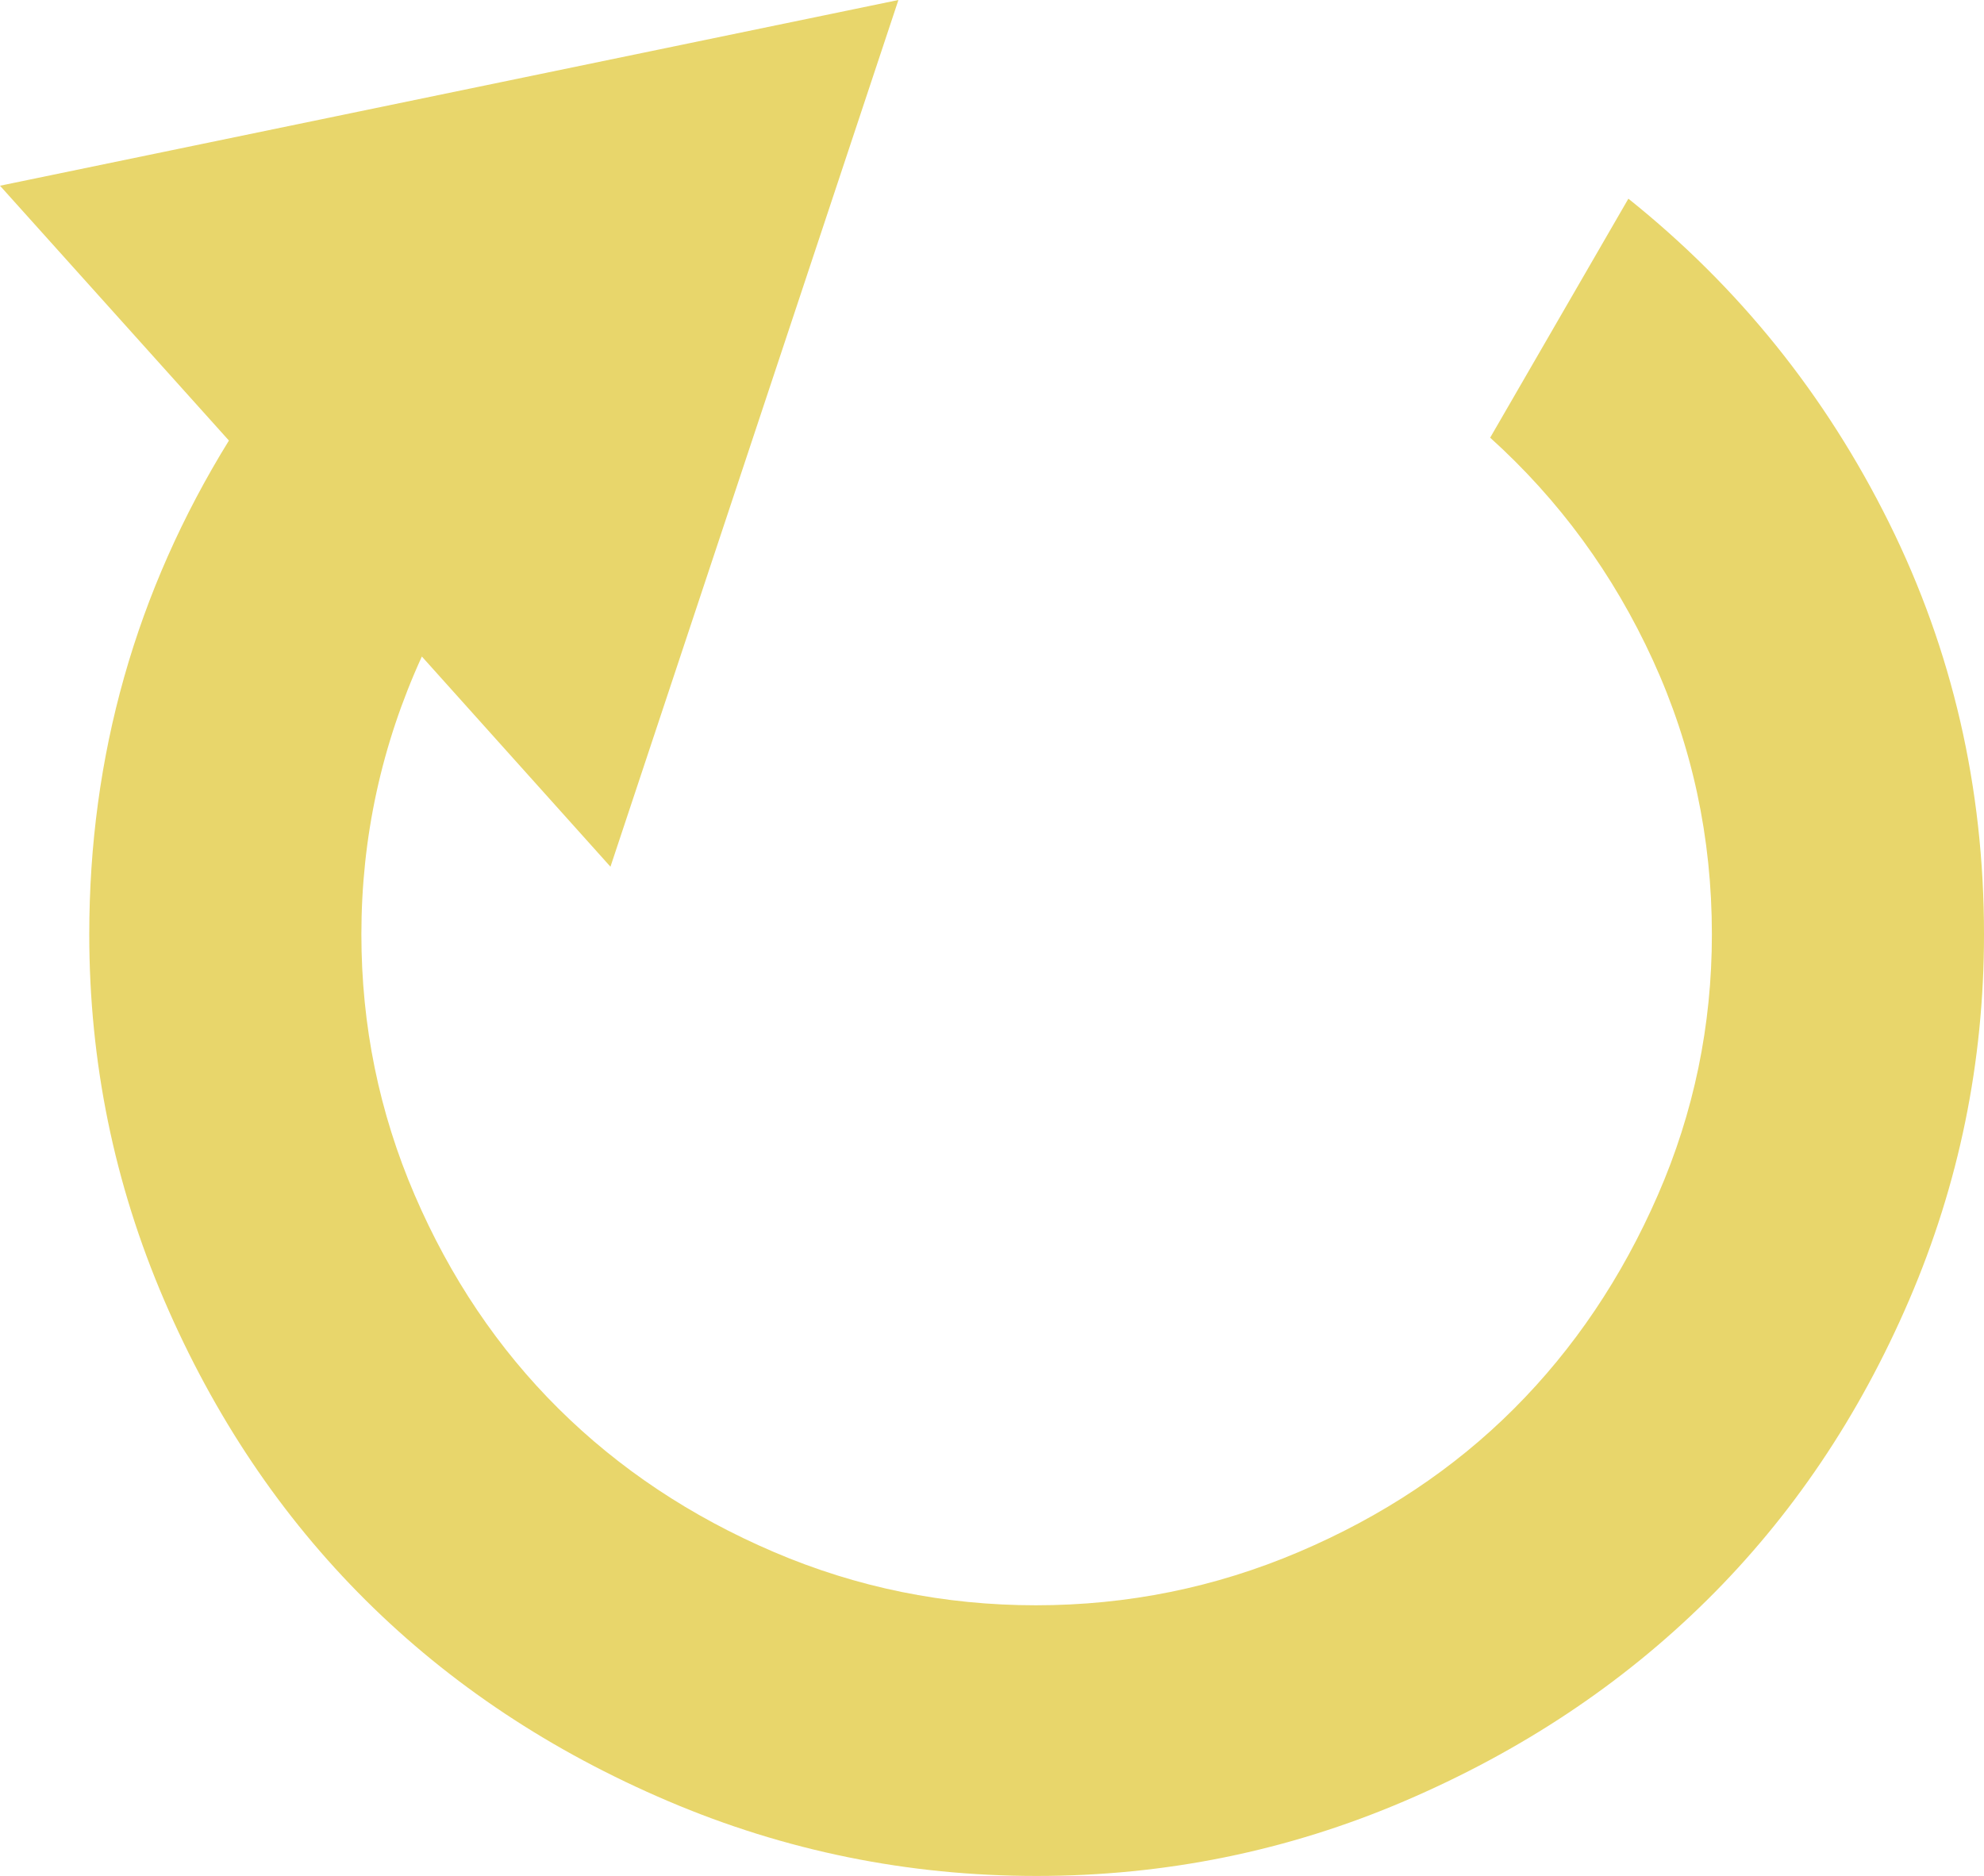
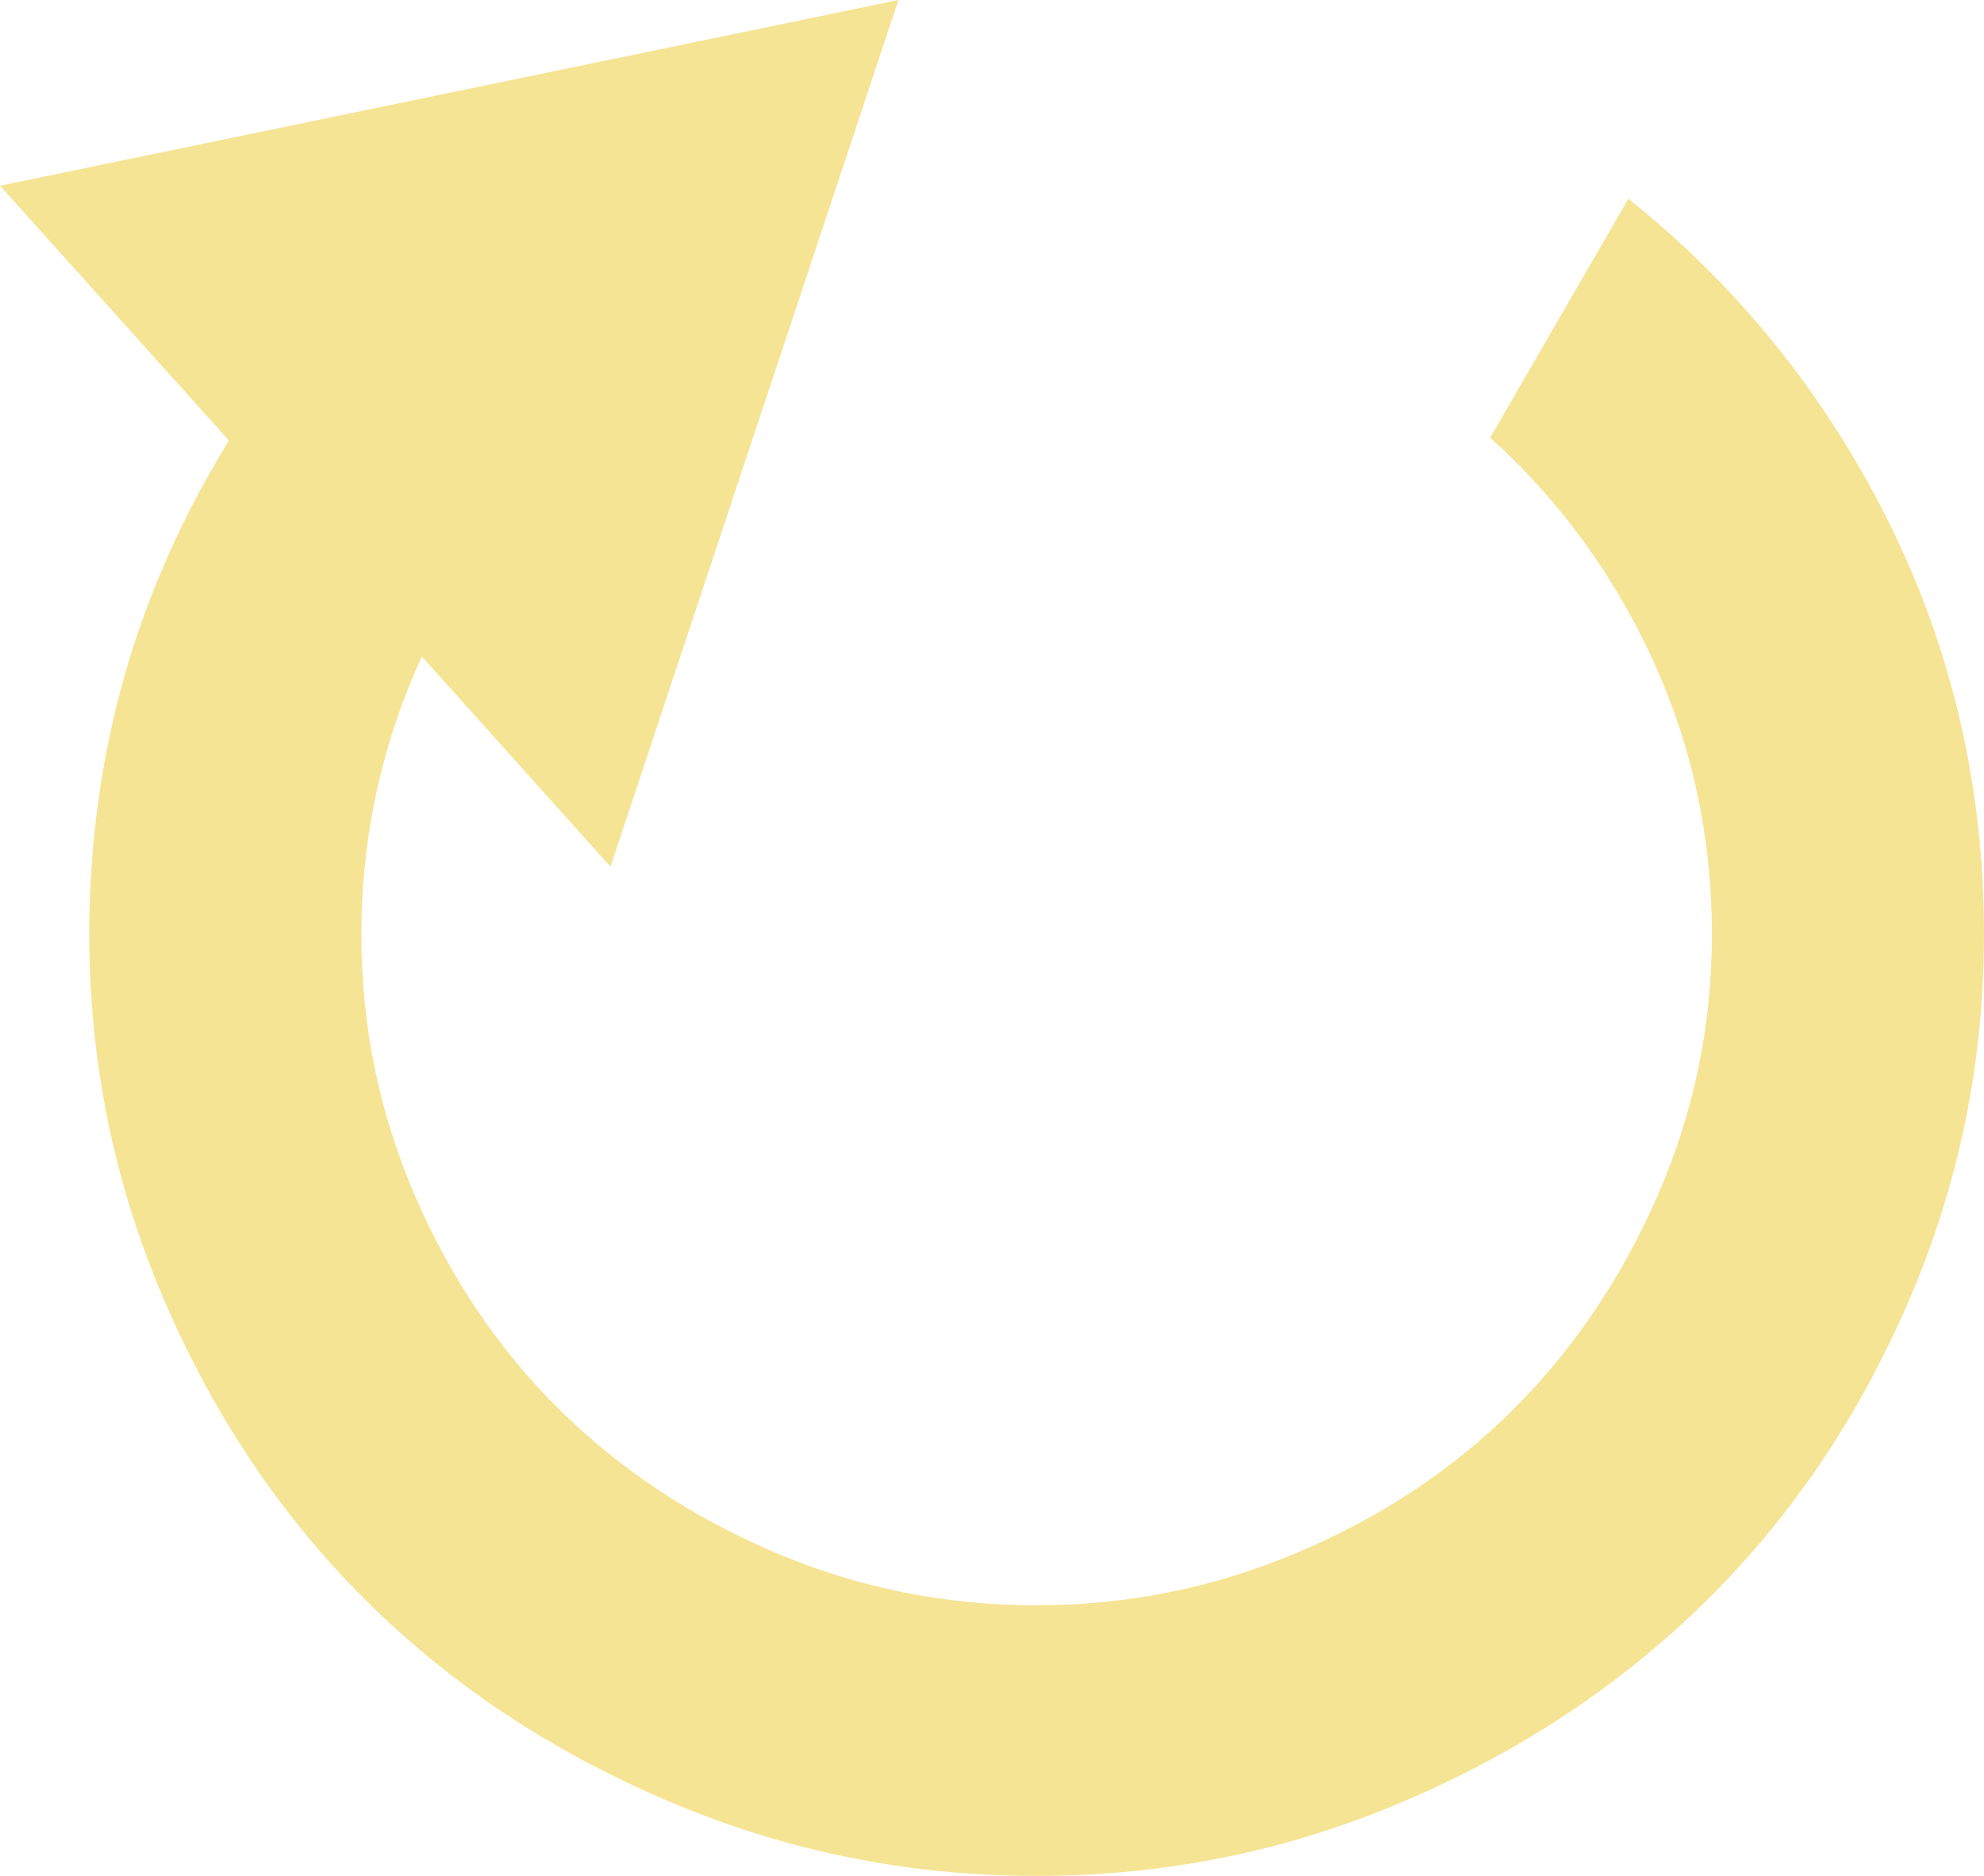
<svg xmlns="http://www.w3.org/2000/svg" version="1.1" viewBox="-10 0 1378 1303" id="svg1" width="1378" height="1303">
  <defs id="defs1" />
-   <path fill="currentColor" d="M 710,1303 Q 576,1303 454,1251 332,1199 244,1111.5 156,1024 104,903 52,782 52,649 52,463 149,306 L -10,129 614,0 414,602 283,456 q -42,92 -42,193 0,95 37,181 37,86 100,148.5 63,62.5 149.5,99.5 86.5,37 182,37 95.5,0 182.5,-37 87,-37 149.5,-99.5 Q 1104,916 1141.5,830 1179,744 1179,649 1179,548 1138,458.5 1097,369 1025,304 l 96,-166 q 115,92 181,225 66,133 66,286 0,133 -52,254 -52,121 -140.5,208.5 Q 1087,1199 965.5,1251 844,1303 710,1303 Z" id="path1" style="fill:#e8d66b;fill-opacity:1" />
+   <path fill="currentColor" d="M 710,1303 Q 576,1303 454,1251 332,1199 244,1111.5 156,1024 104,903 52,782 52,649 52,463 149,306 L -10,129 614,0 414,602 283,456 q -42,92 -42,193 0,95 37,181 37,86 100,148.5 63,62.5 149.5,99.5 86.5,37 182,37 95.5,0 182.5,-37 87,-37 149.5,-99.5 Q 1104,916 1141.5,830 1179,744 1179,649 1179,548 1138,458.5 1097,369 1025,304 l 96,-166 q 115,92 181,225 66,133 66,286 0,133 -52,254 -52,121 -140.5,208.5 Q 1087,1199 965.5,1251 844,1303 710,1303 Z" id="path1" style="fill:#f6e495;fill-opacity:1" />
</svg>
